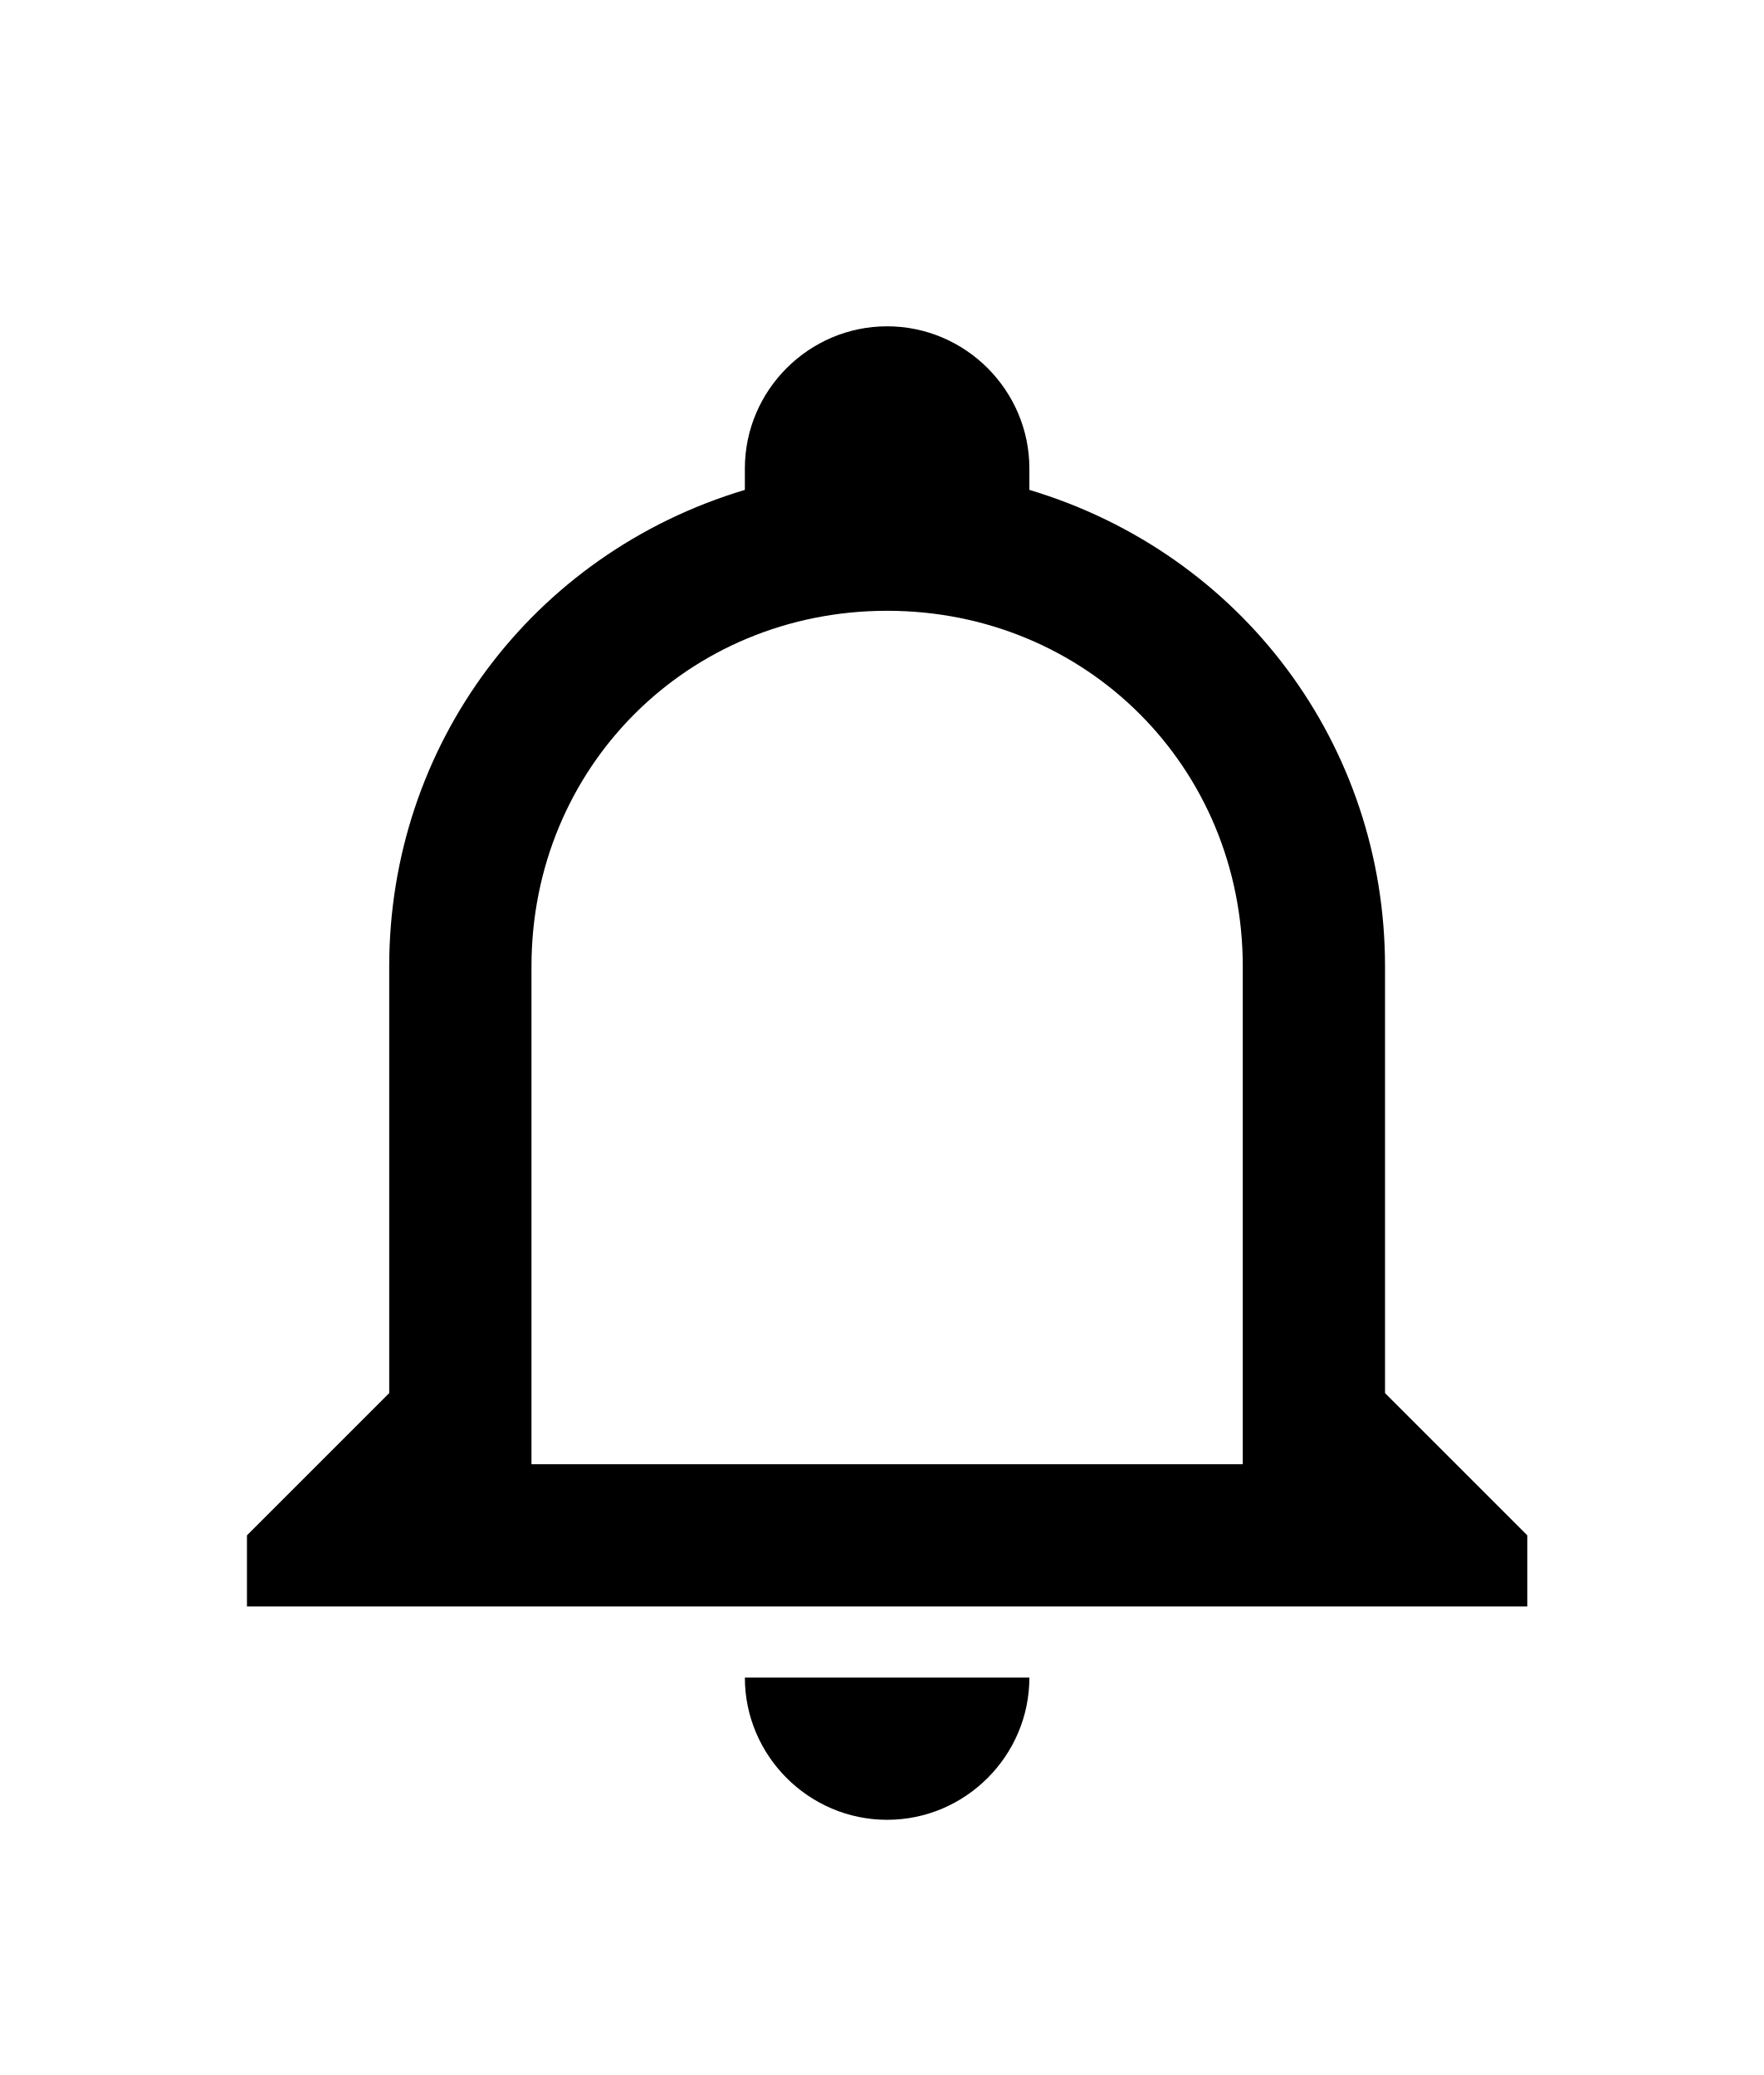
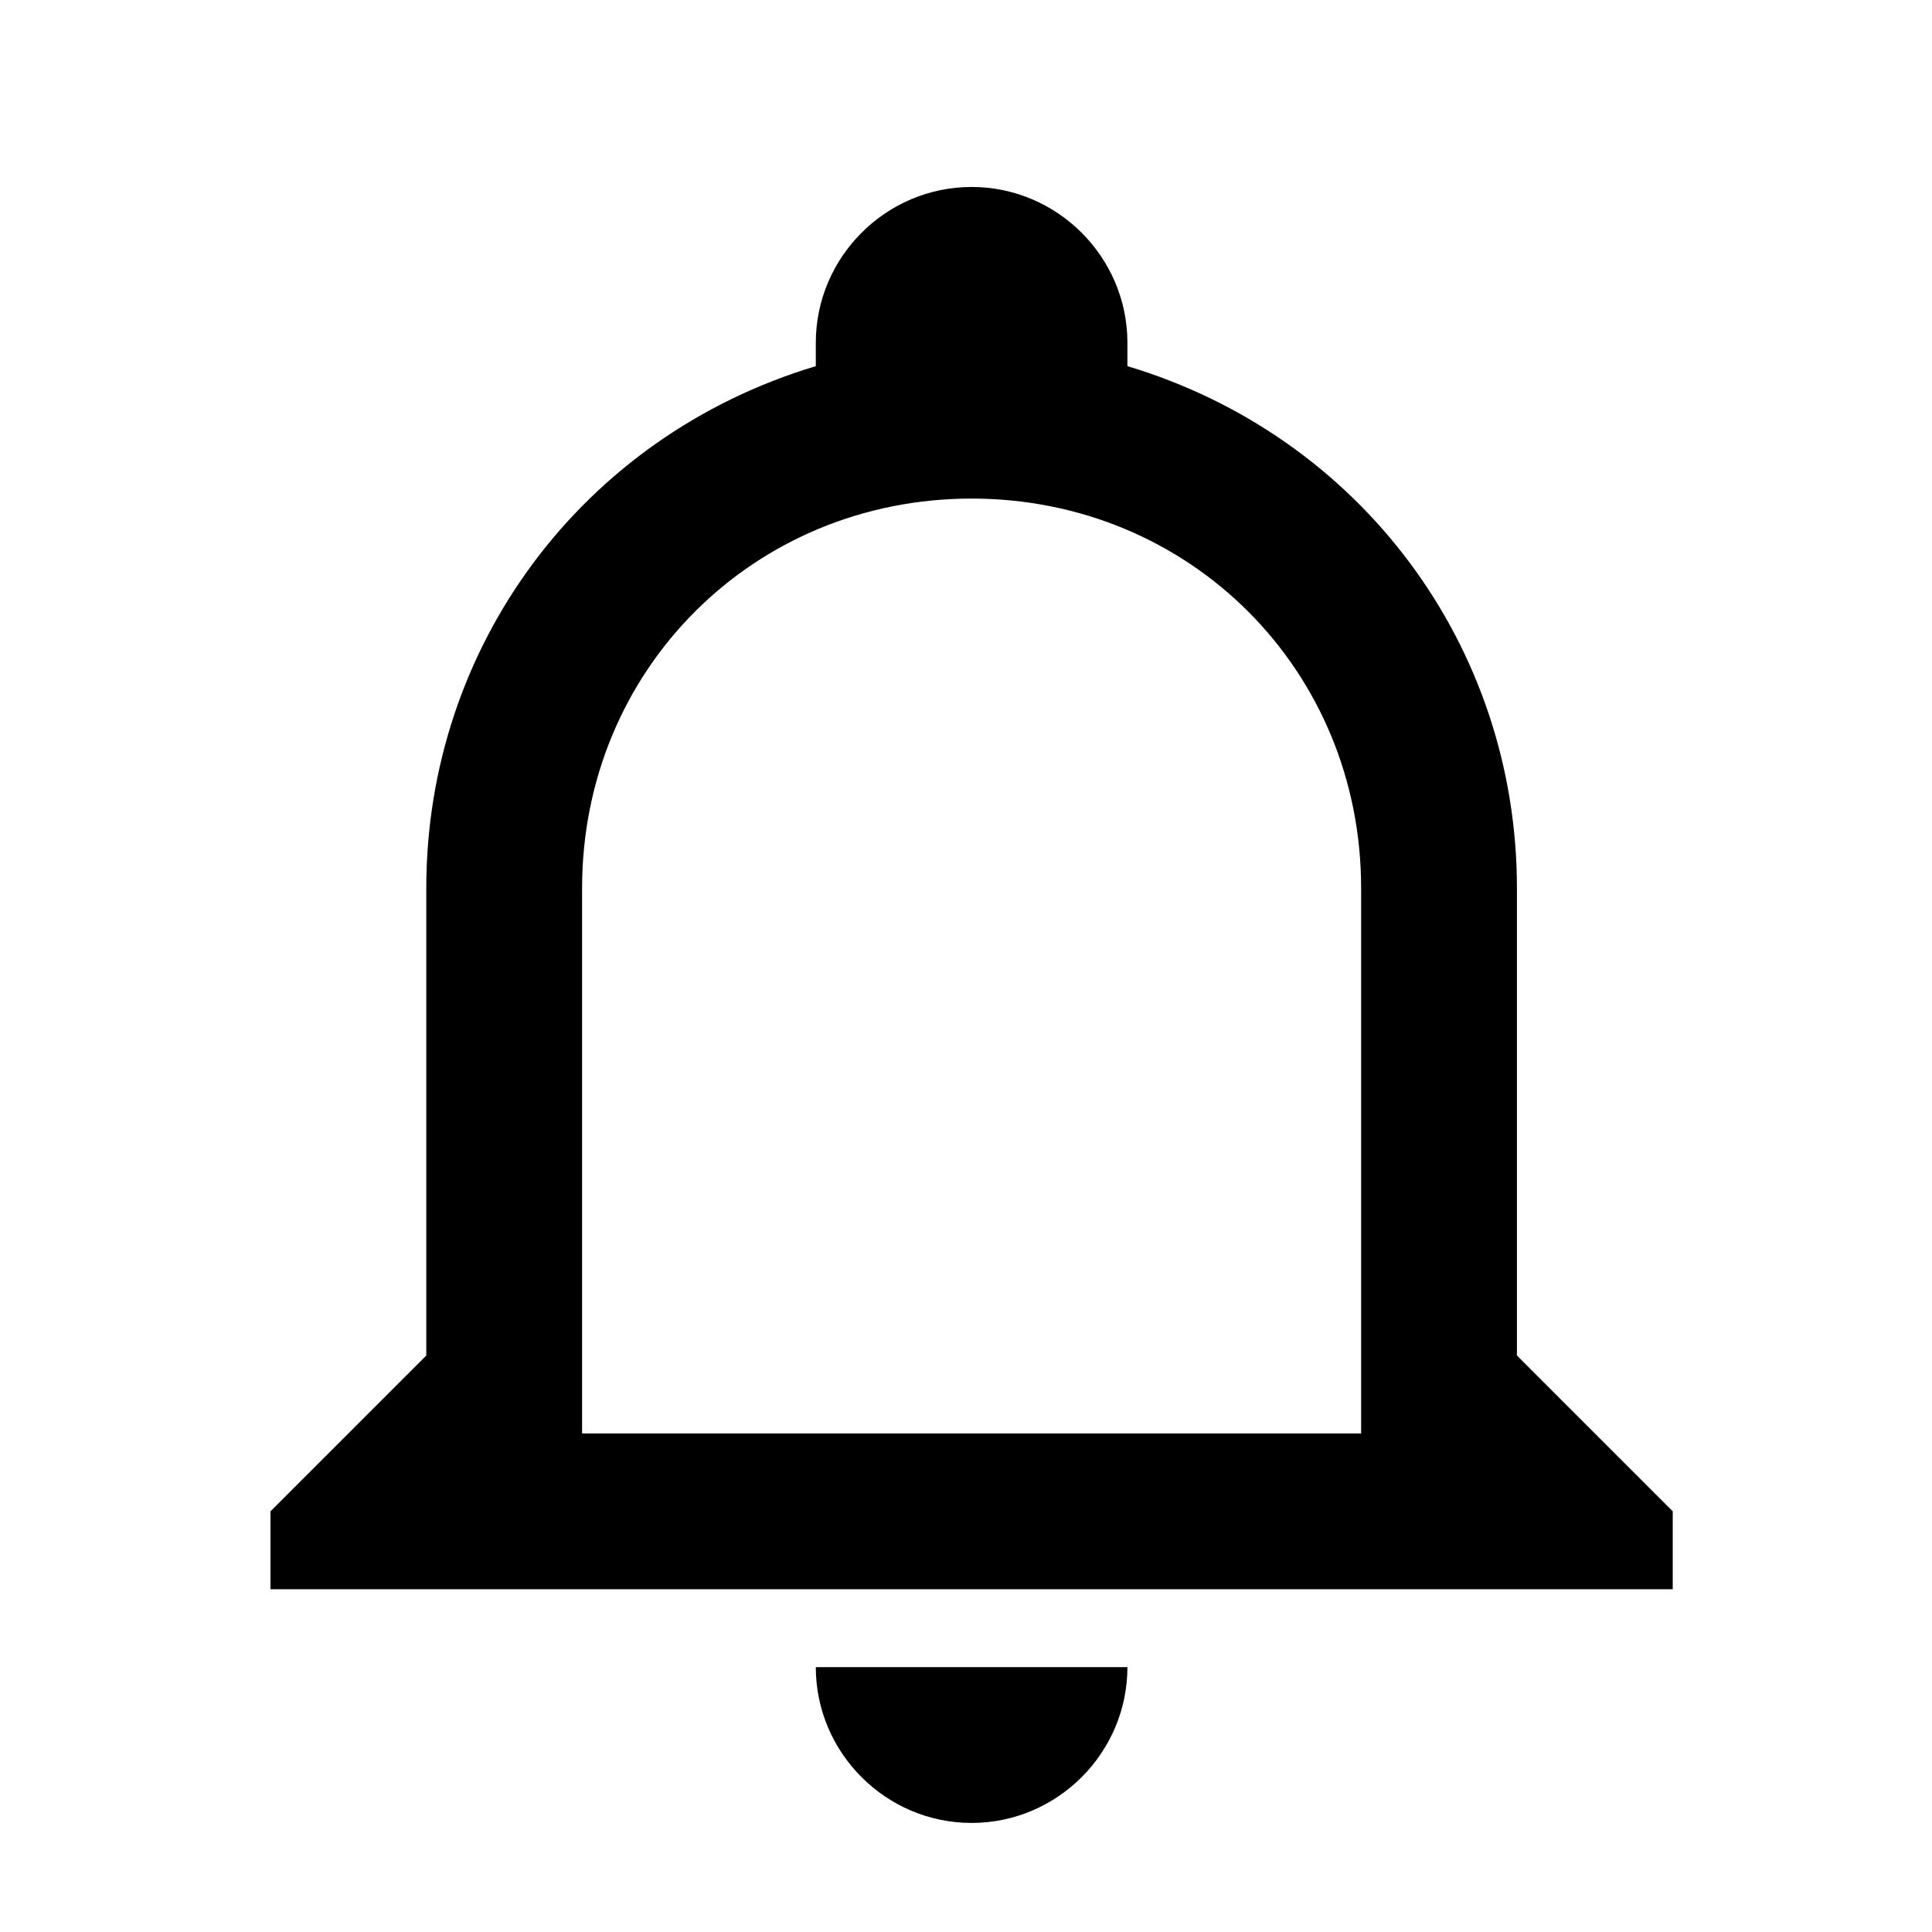
- <svg xmlns="http://www.w3.org/2000/svg" width="17" height="20" viewBox="0 0 31 31" fill="none">
+ <svg xmlns="http://www.w3.org/2000/svg" width="25" height="25" viewBox="0 0 31 31" fill="none">
  <path d="M13.09 26.75H18.09C18.09 28.125 16.965 29.25 15.59 29.25C14.215 29.25 13.09 28.125 13.09 26.75ZM26.84 24.25V25.5H4.34V24.25L6.84 21.75V14.25C6.84 10.375 9.34 7 13.09 5.875V5.5C13.09 4.125 14.215 3 15.59 3C16.965 3 18.09 4.125 18.09 5.5V5.875C21.84 7 24.34 10.375 24.34 14.25V21.75L26.84 24.25ZM21.84 14.25C21.84 10.75 19.09 8 15.59 8C12.09 8 9.34 10.75 9.34 14.25V23H21.84V14.25Z" fill="black" />
</svg>
